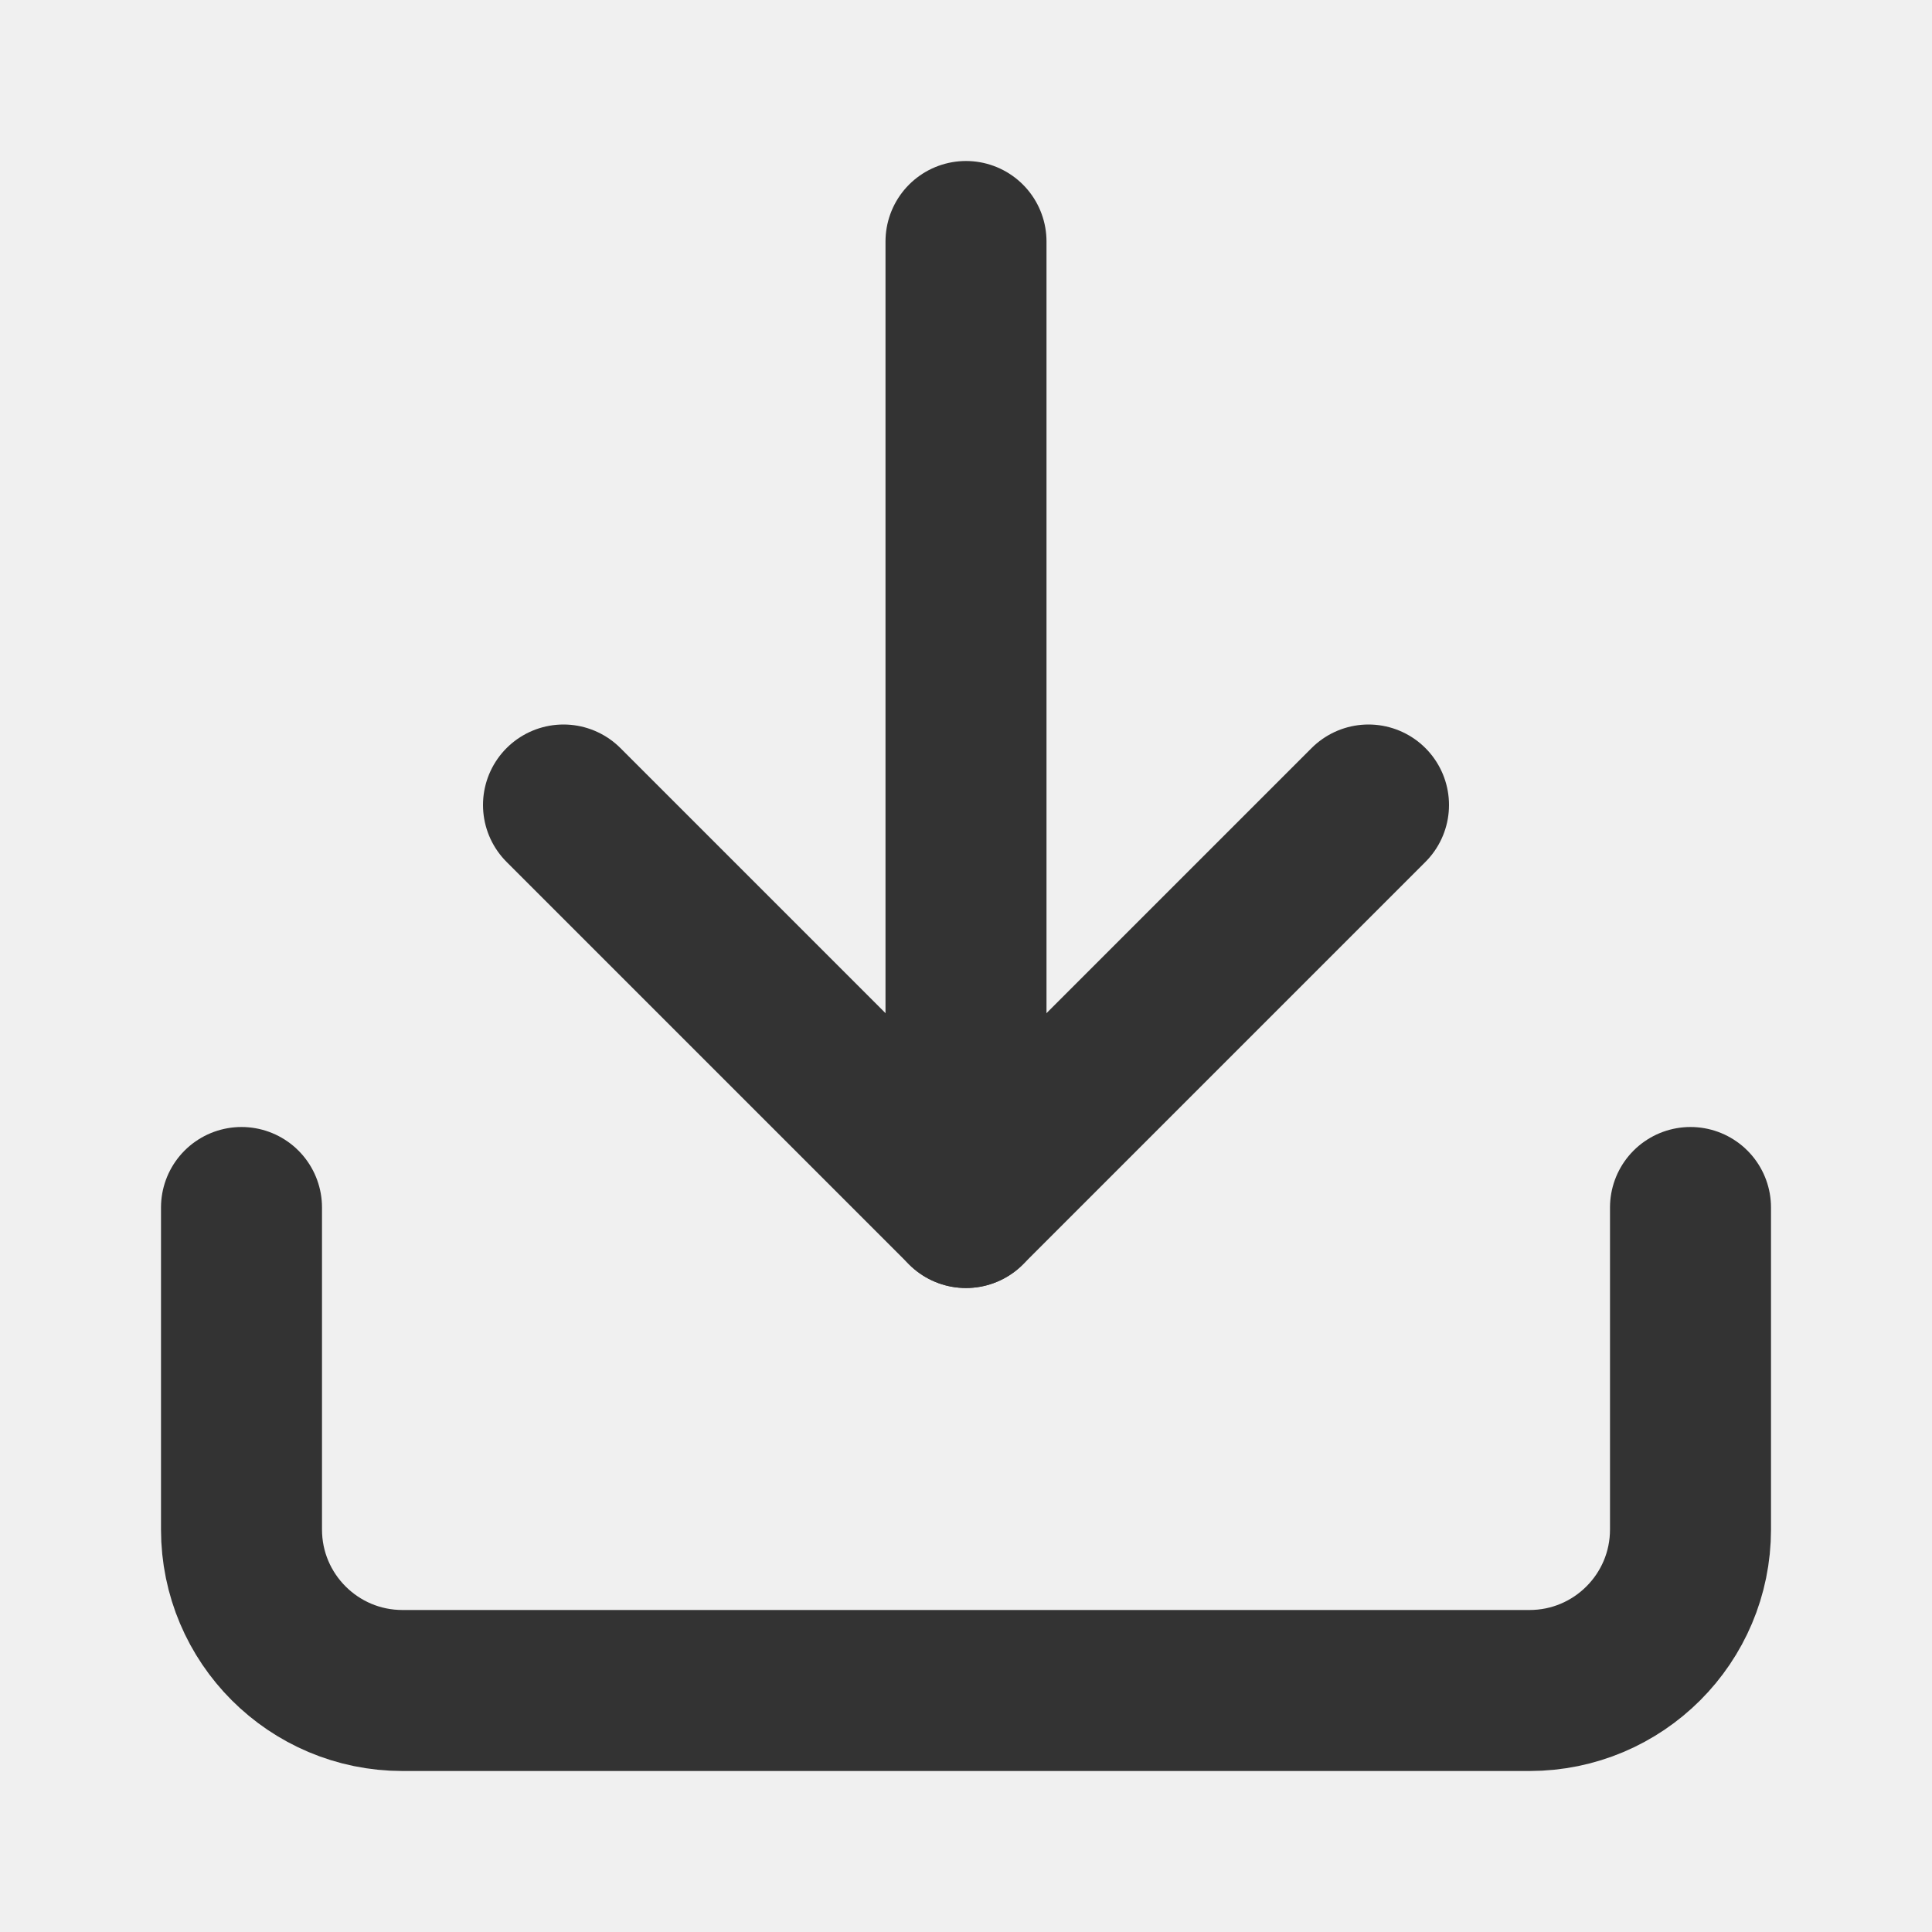
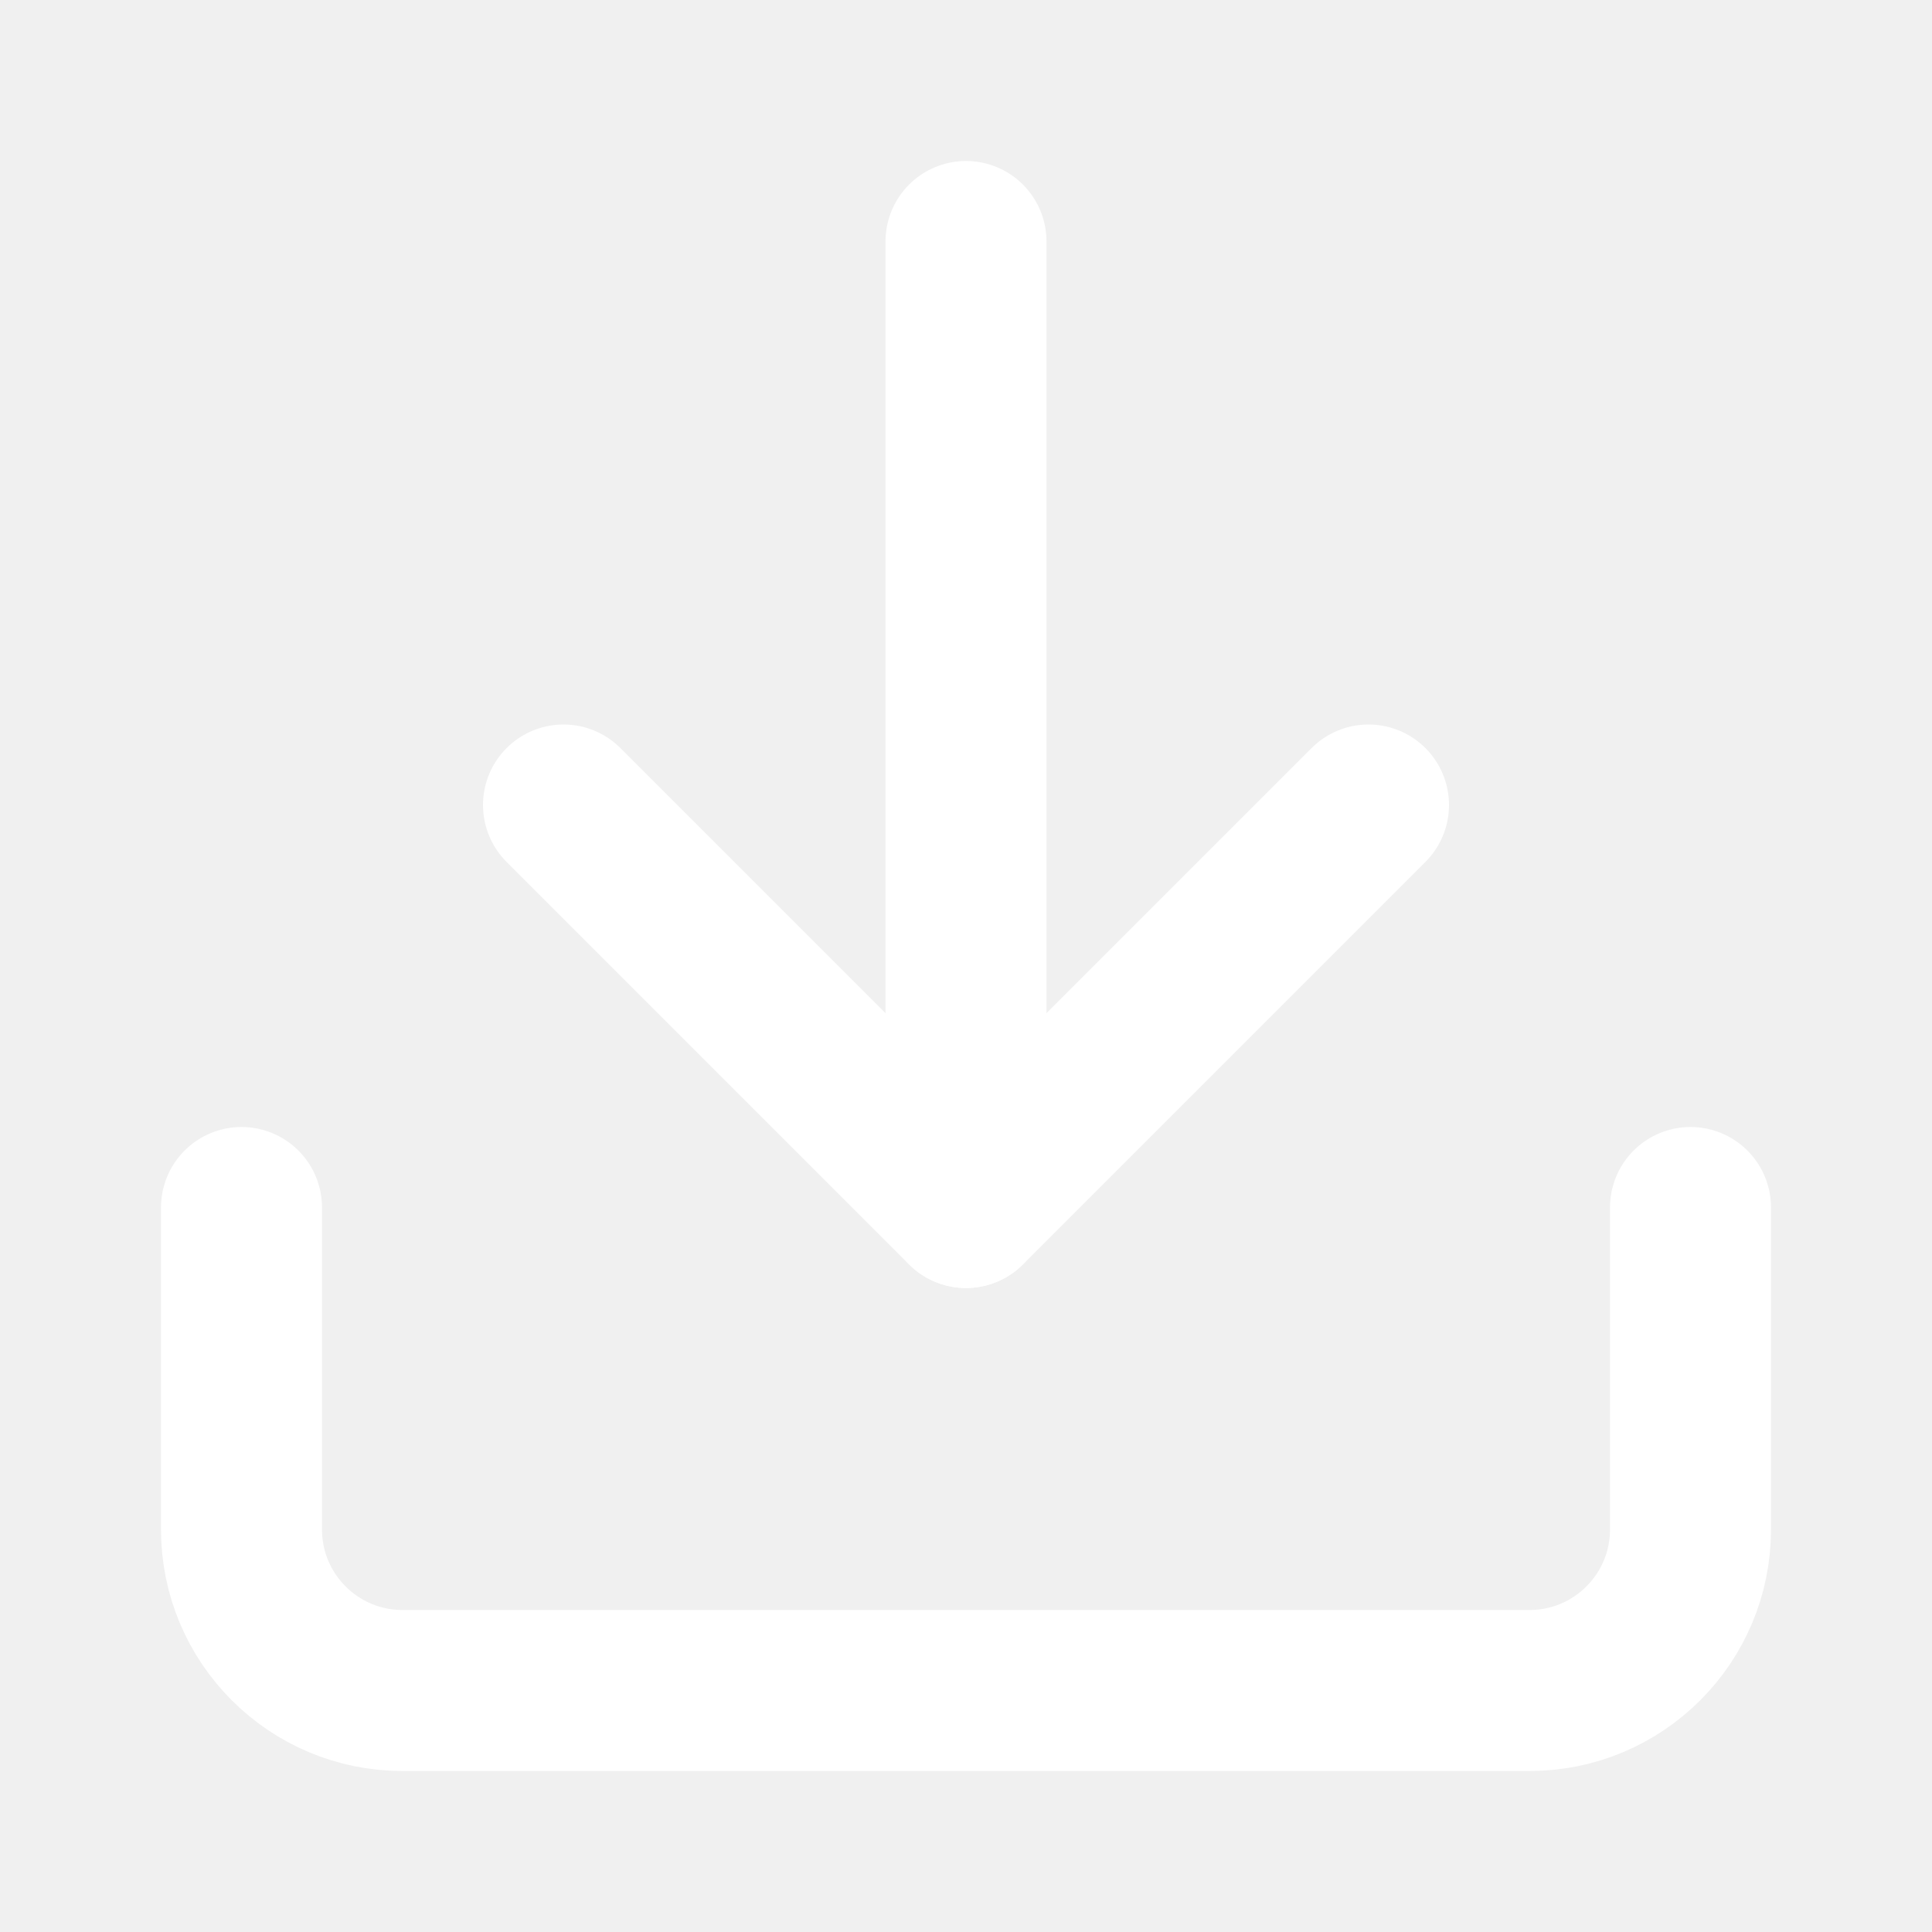
- <svg xmlns="http://www.w3.org/2000/svg" width="24" height="24" viewBox="0 0 24 24" fill="none" stroke="#333333" stroke-width="2" stroke-linecap="round" stroke-linejoin="round" class="feather feather-download">
+ <svg xmlns="http://www.w3.org/2000/svg" width="24" height="24" viewBox="0 0 24 24" fill="none" stroke="#fff" stroke-width="2" stroke-linecap="round" stroke-linejoin="round" class="feather feather-download">
  <path d="M21 15v4a2 2 0 0 1-2 2H5a2 2 0 0 1-2-2v-4" />
  <polyline points="7 10 12 15 17 10" />
  <line x1="12" y1="15" x2="12" y2="3" />
</svg>
